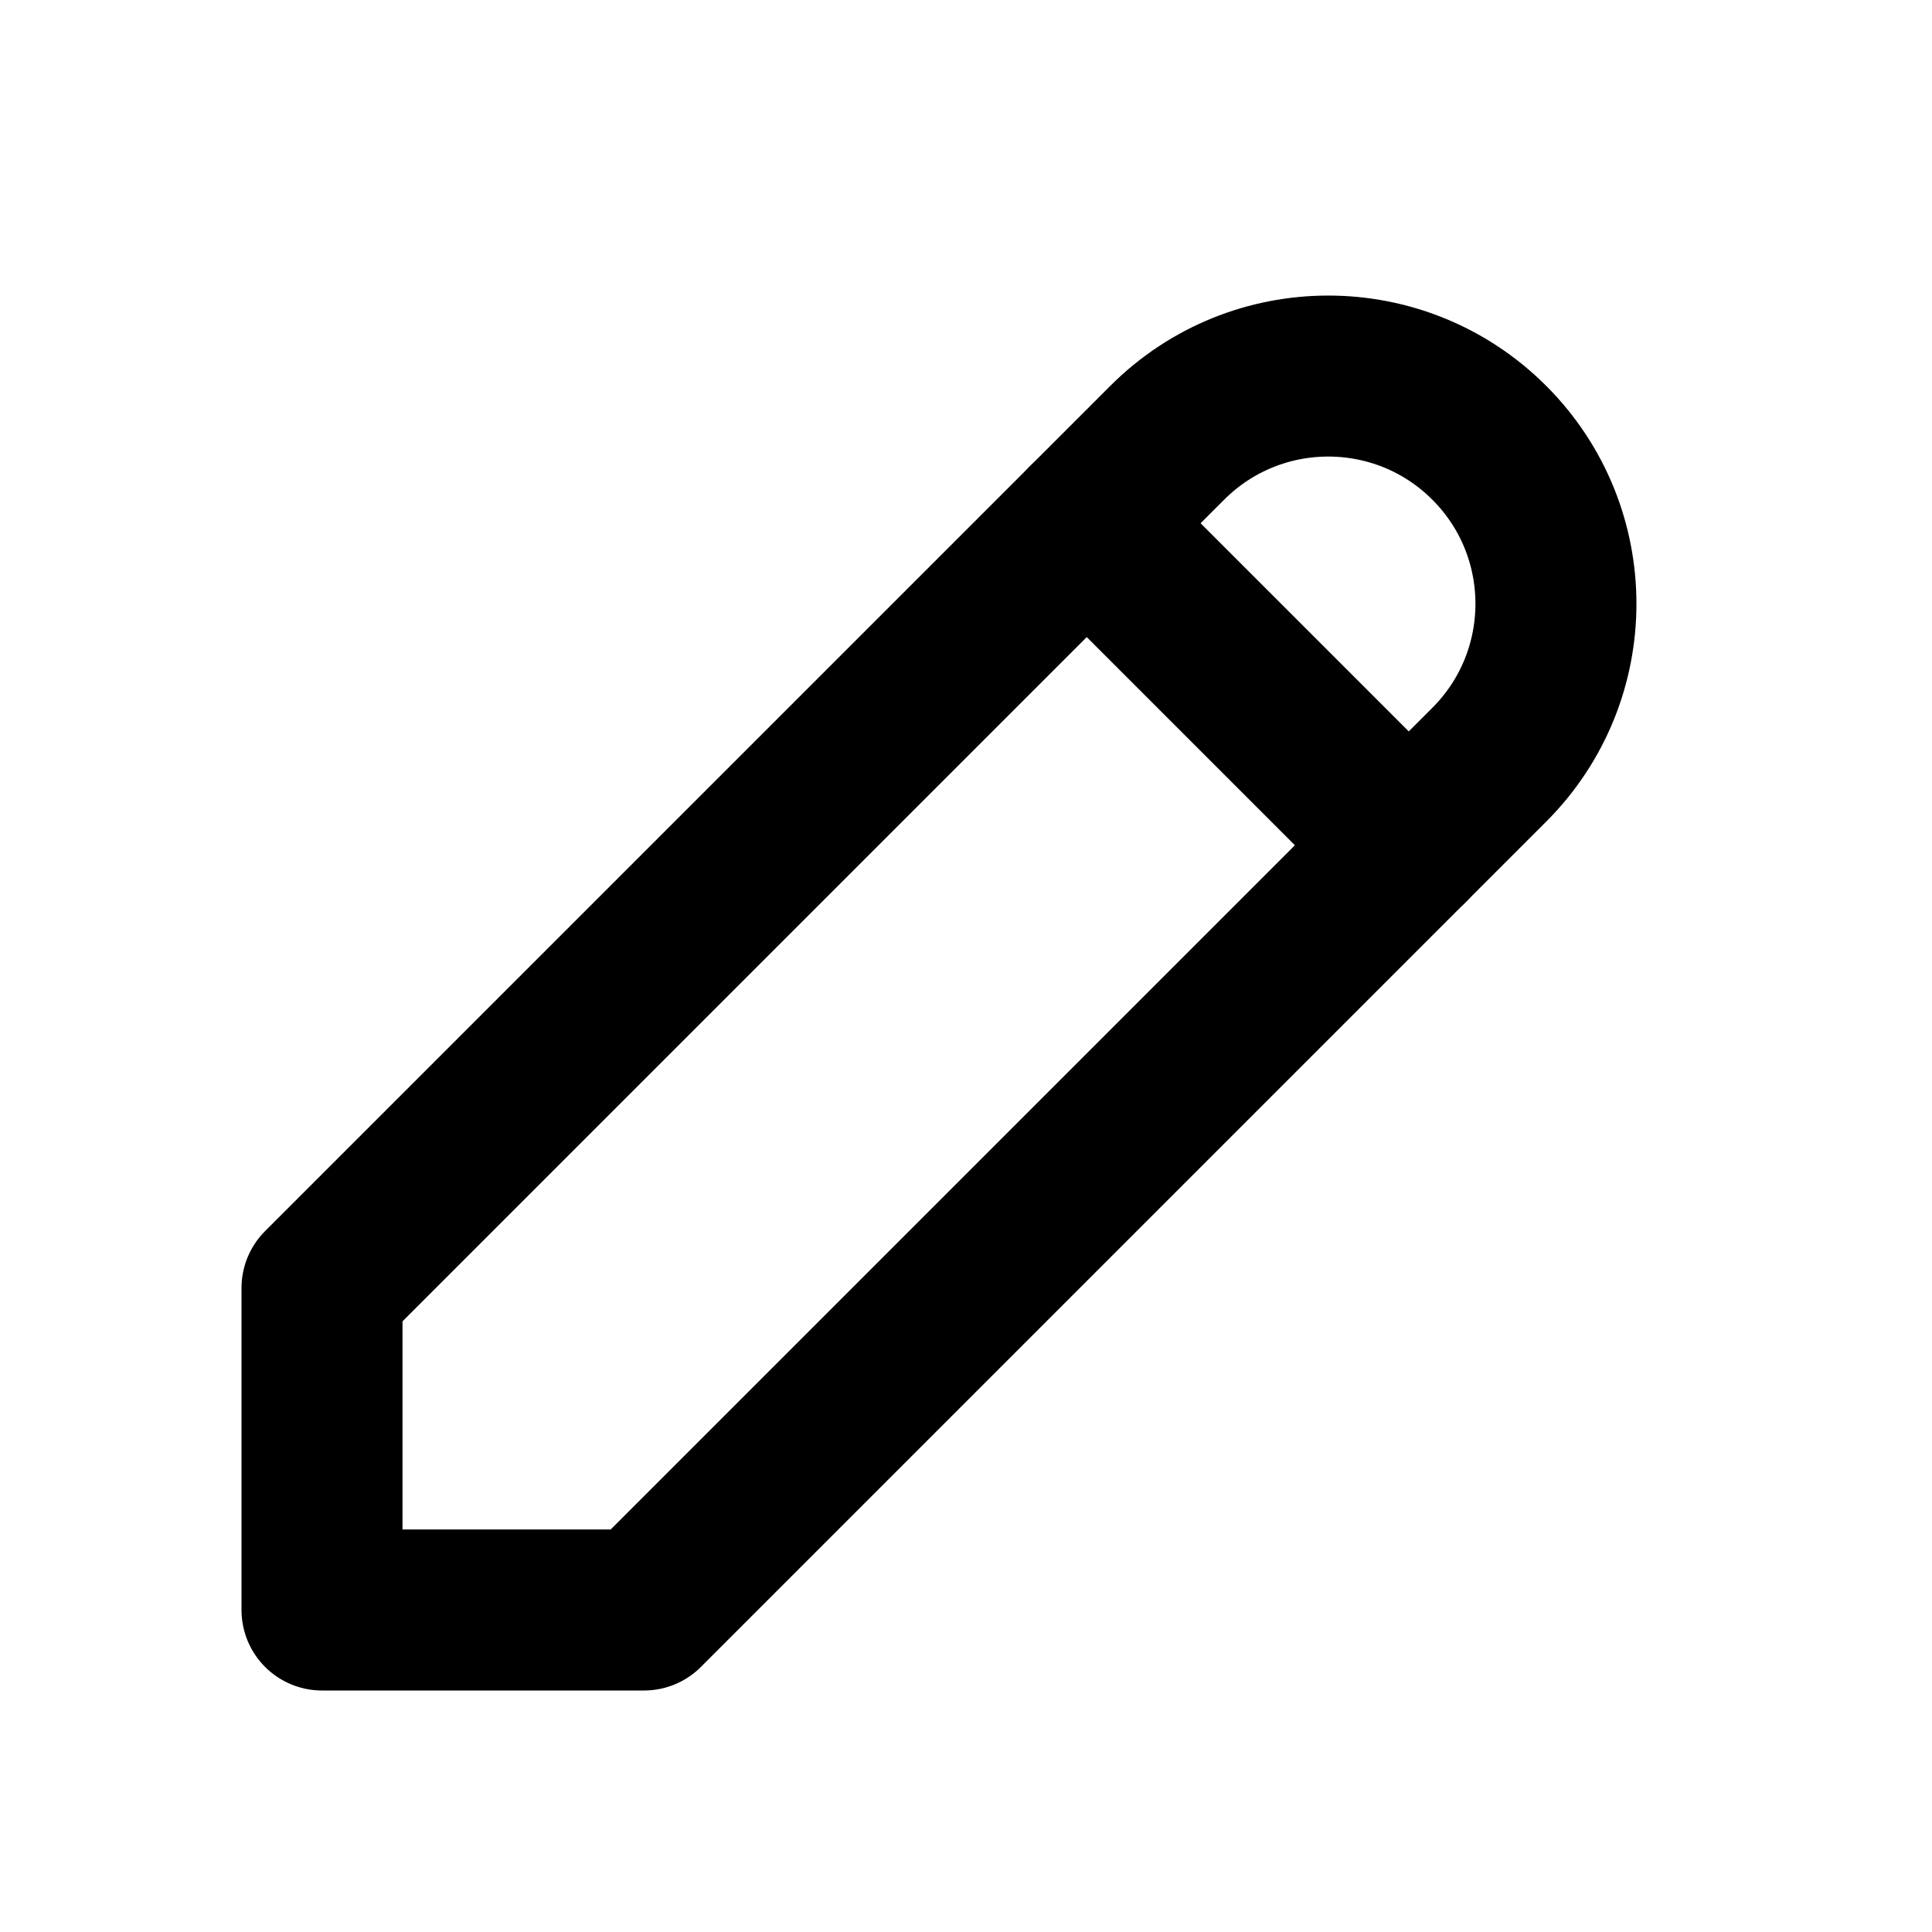
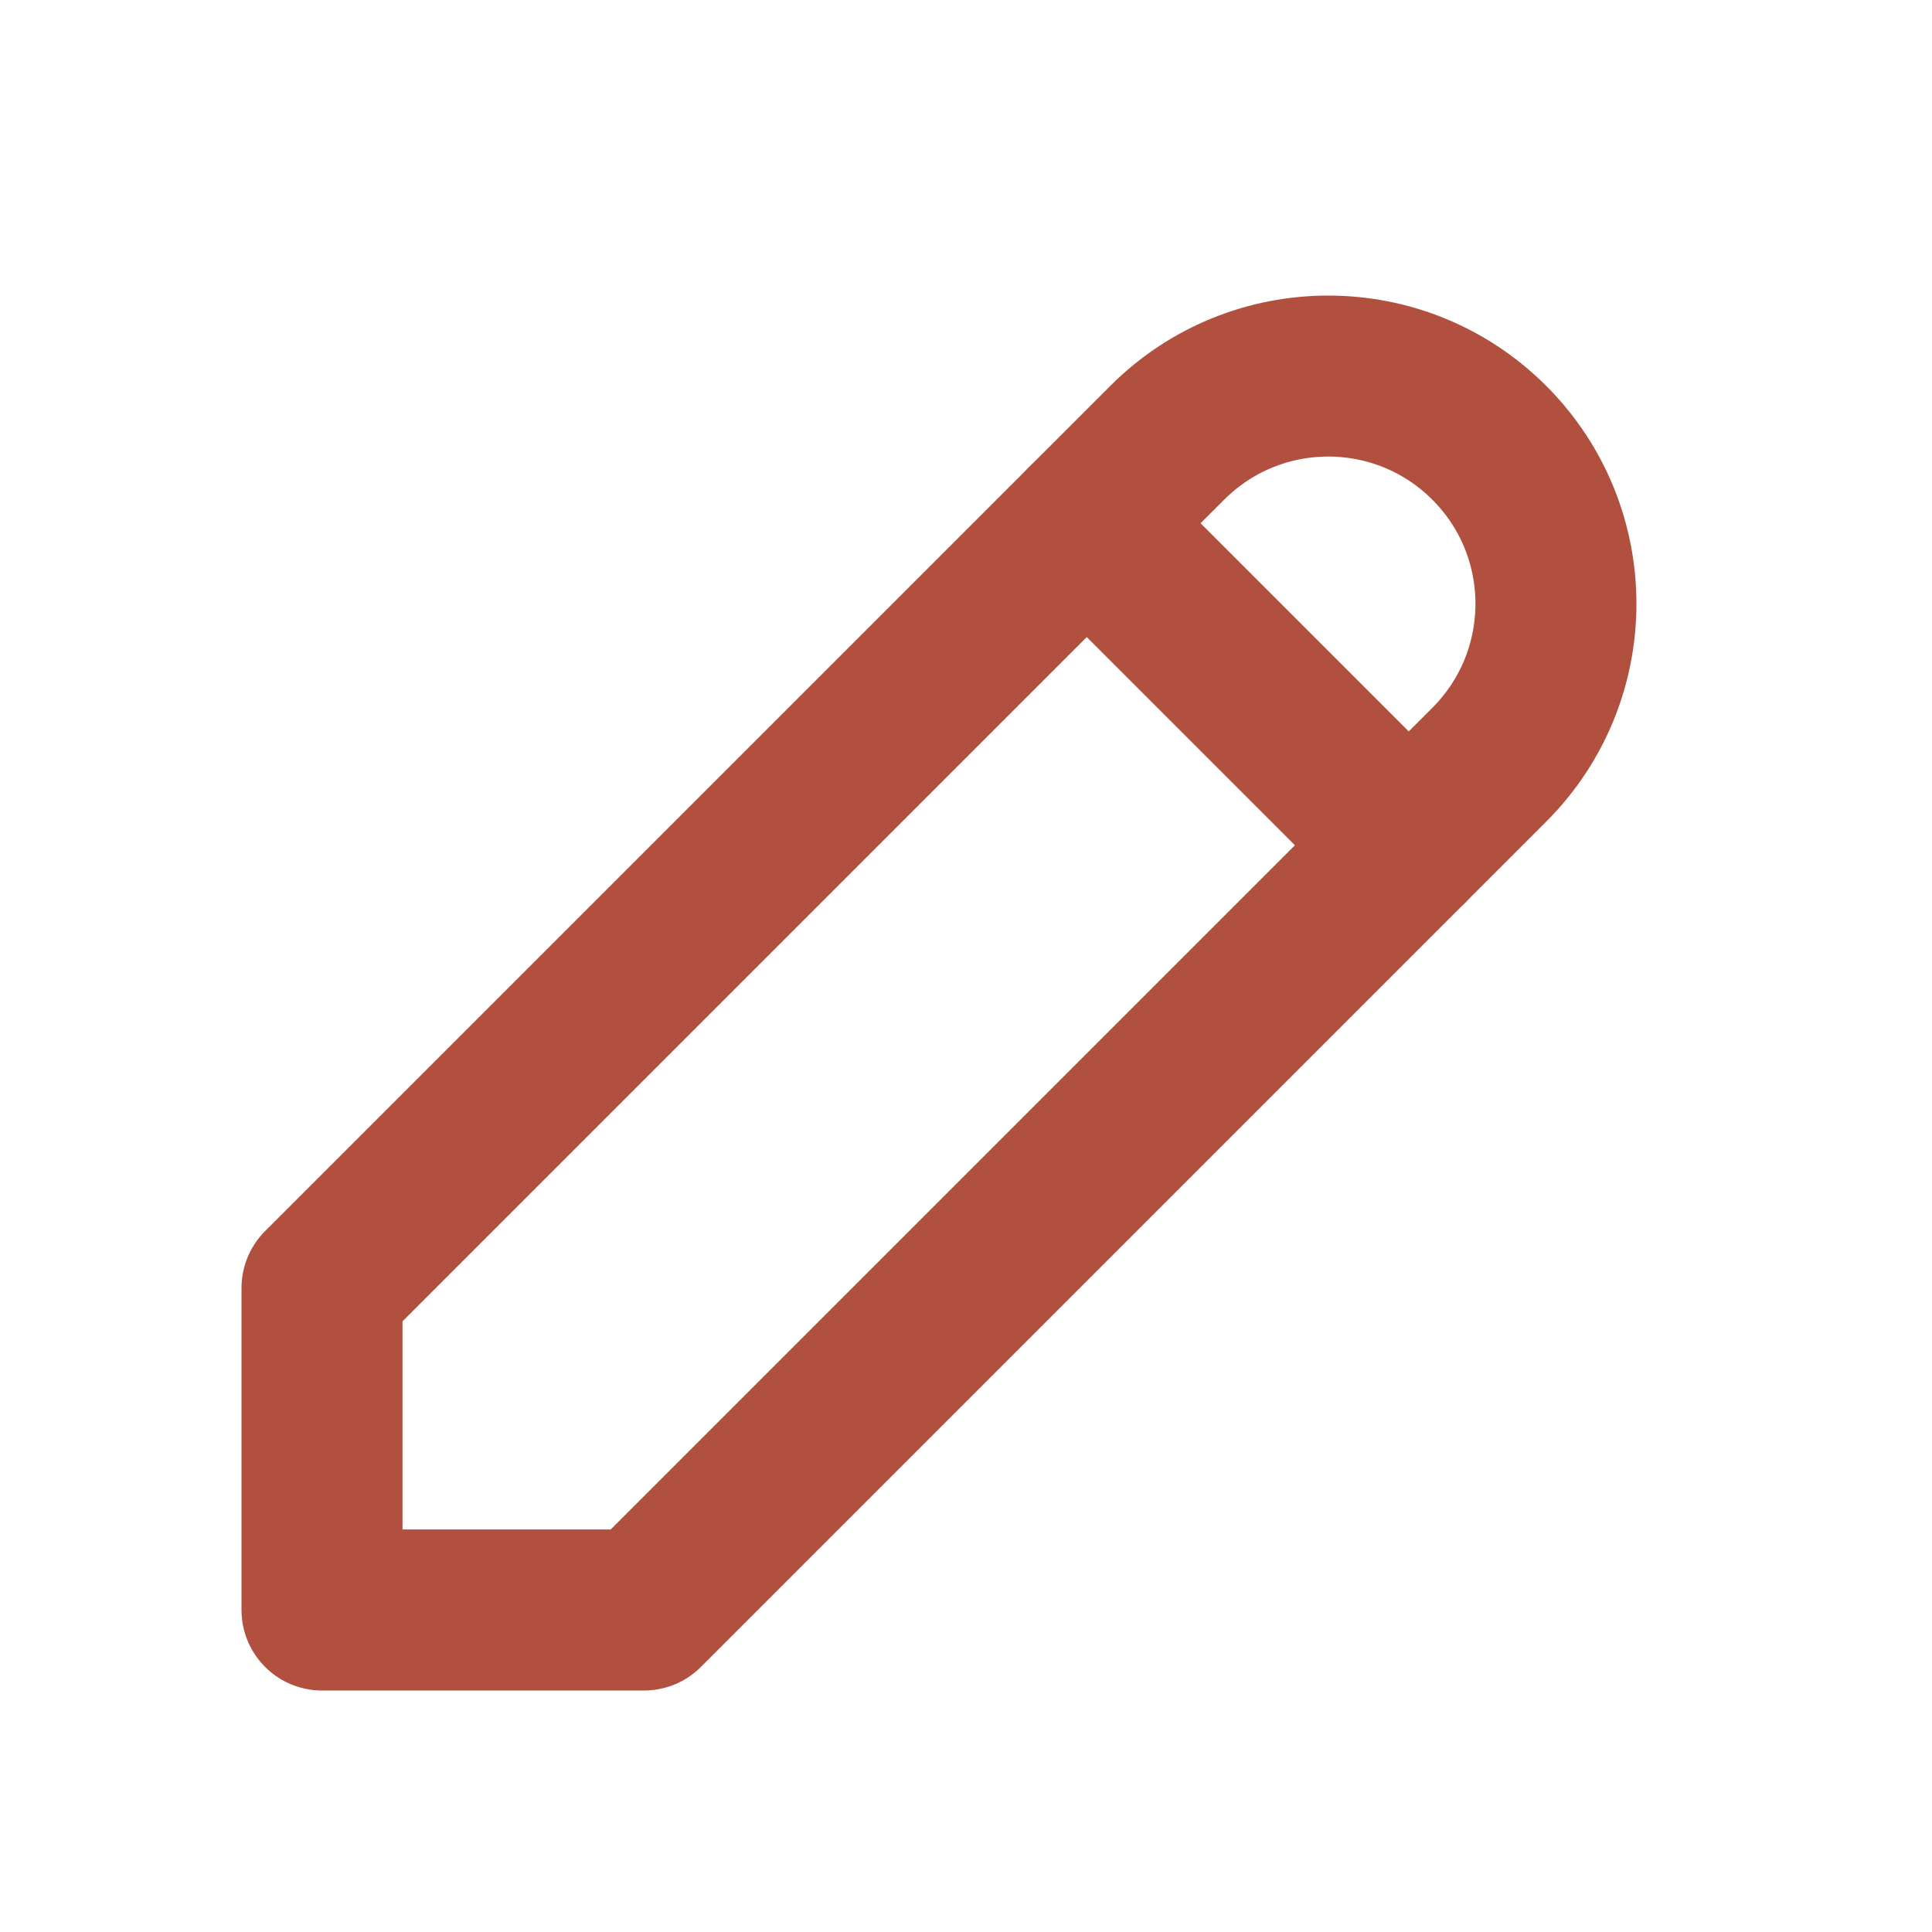
- <svg xmlns="http://www.w3.org/2000/svg" width="24" height="24" viewBox="0 0 24 24" fill="none" stroke="currentColor" stroke-width="2" stroke-linecap="round" stroke-linejoin="round" class="icon icon-tabler icons-tabler-outline icon-tabler-pencil">
+ <svg xmlns="http://www.w3.org/2000/svg" width="24" height="24" viewBox="0 0 24 24" fill="none" stroke="#B1503E" stroke-width="2" stroke-linecap="round" stroke-linejoin="round" class="icon icon-tabler icons-tabler-outline icon-tabler-pencil">
  <path stroke="none" d="M0 0h24v24H0z" fill="none" />
  <path d="M4 20h4l10.5 -10.5a2.828 2.828 0 1 0 -4 -4l-10.5 10.5v4" />
  <path d="M13.5 6.5l4 4" />
</svg>
